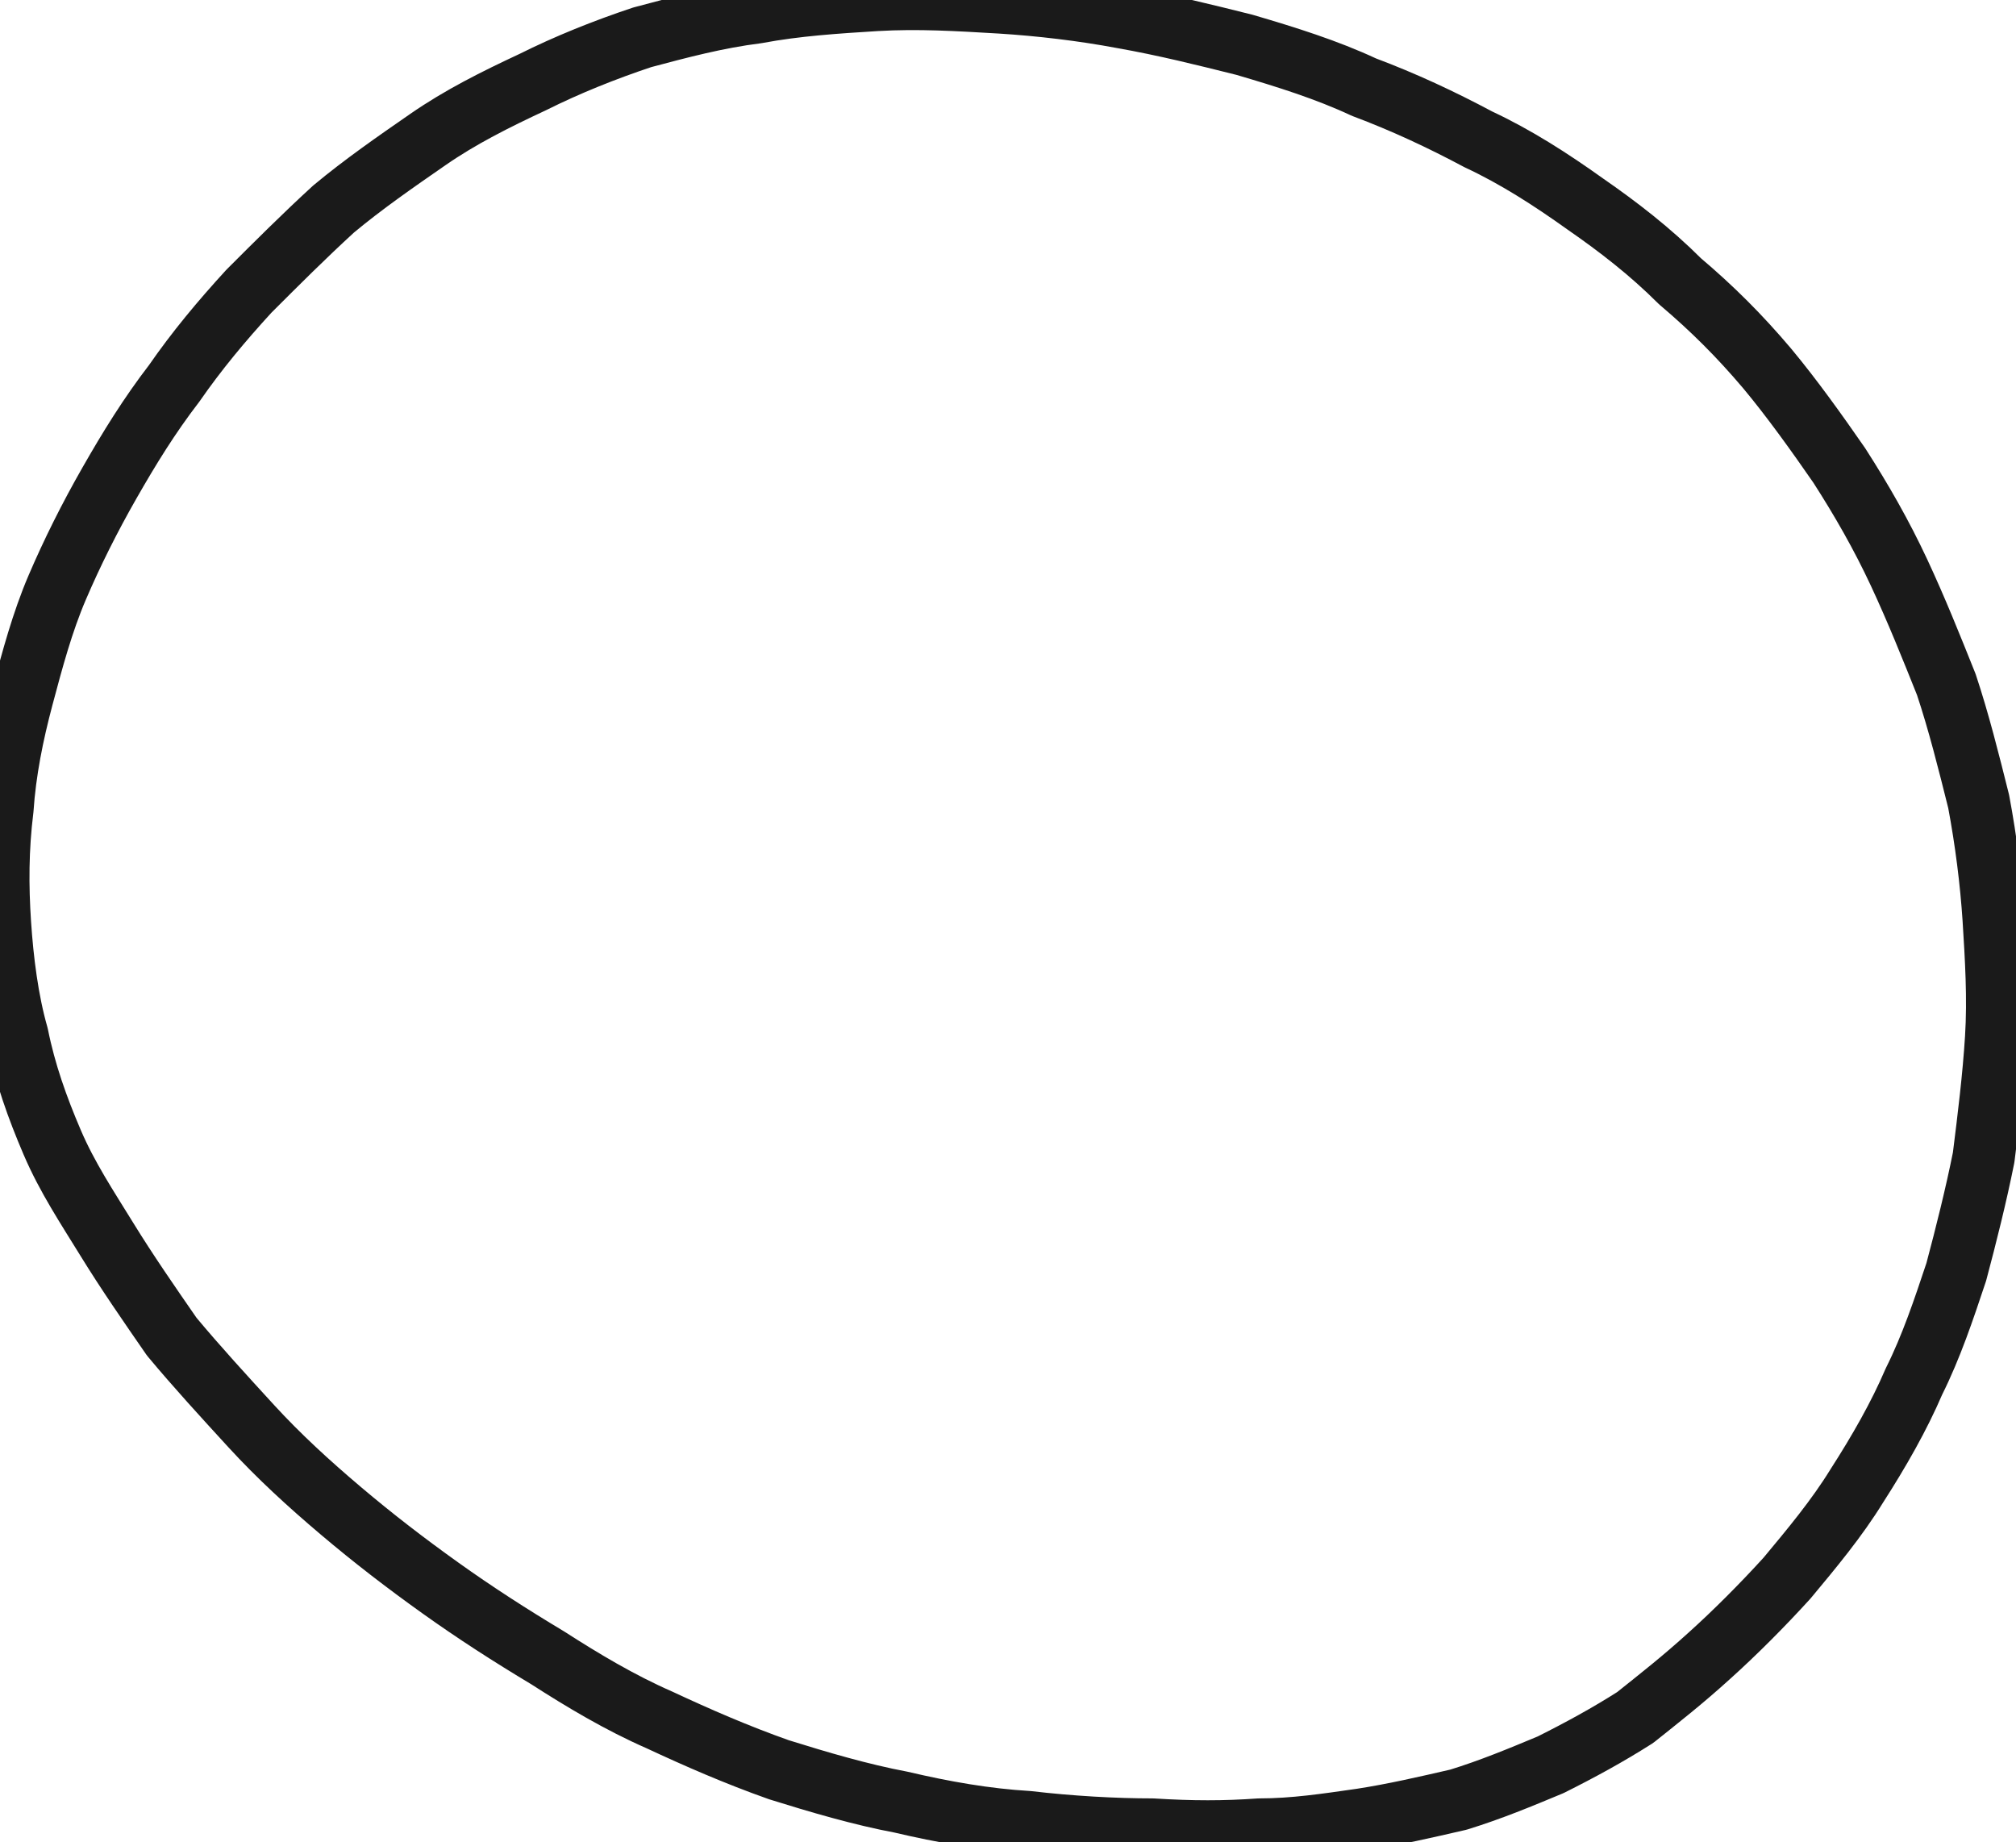
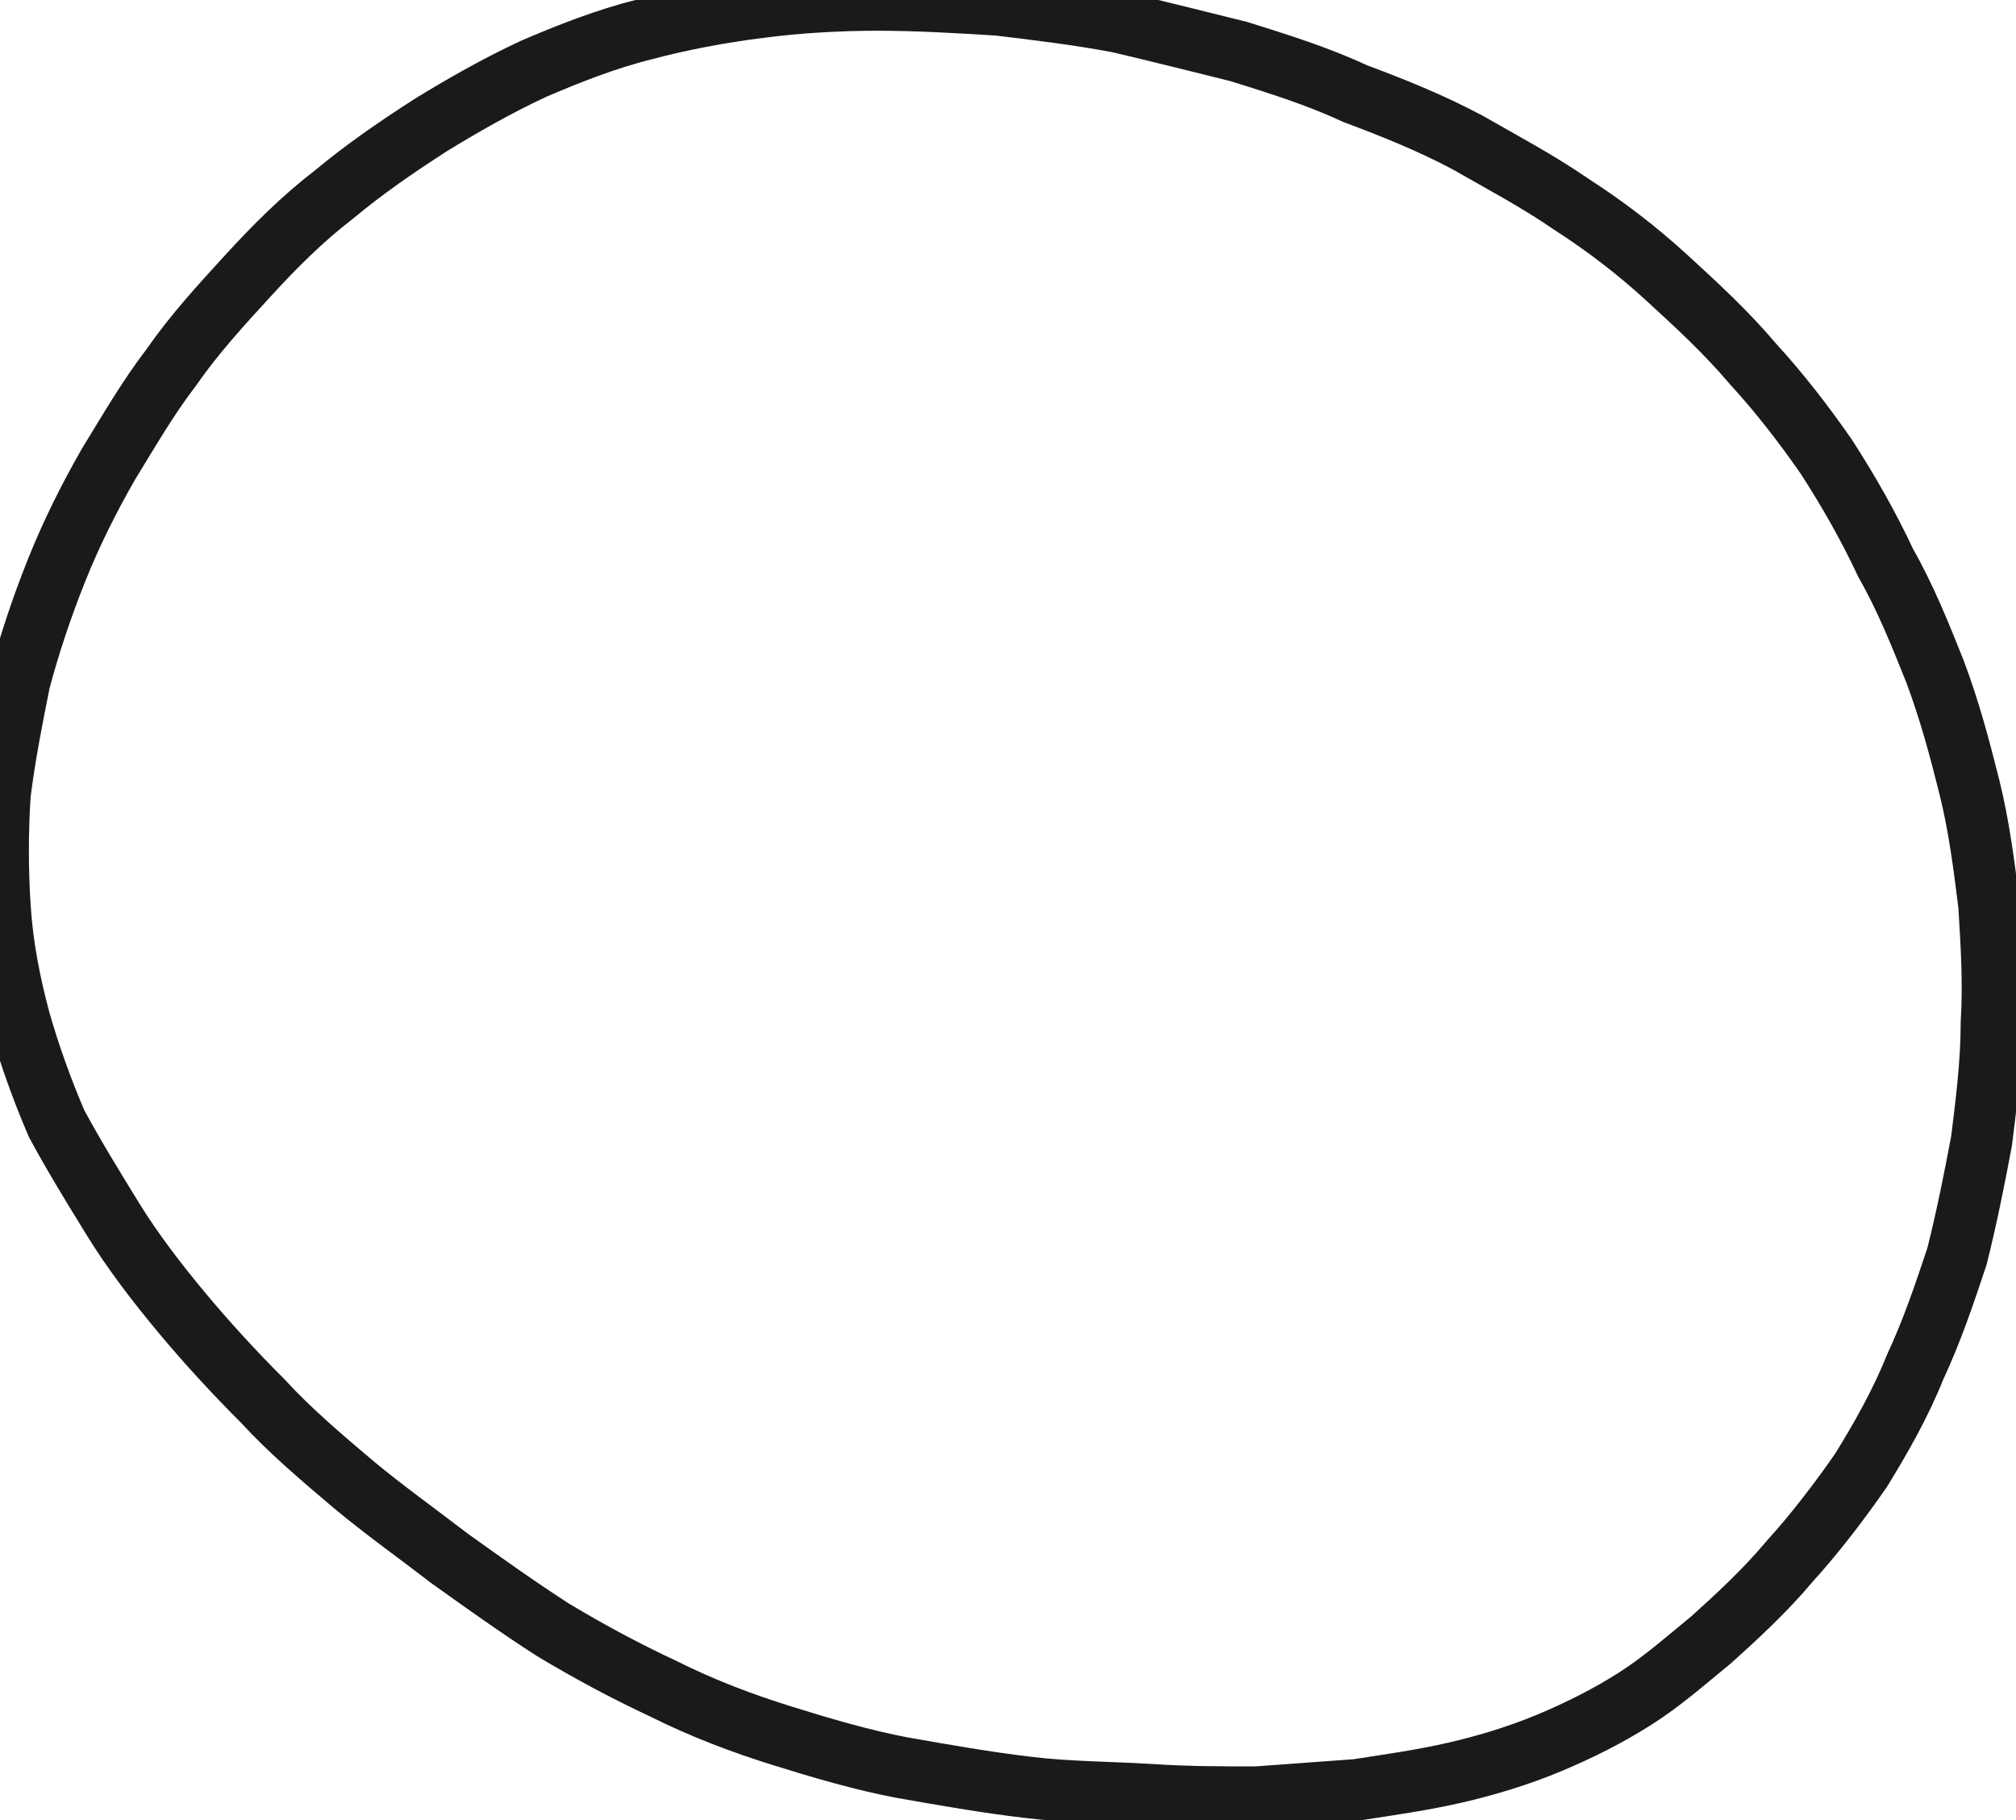
- <svg xmlns="http://www.w3.org/2000/svg" viewBox="0 0 81 74">
-   <path d="M58.6 72.3 C57.3 72.6 56.0 72.9 54.7 73.1 C53.3 73.3 52.0 73.5 50.6 73.5 C49.2 73.6 47.9 73.6 46.3 73.5 C44.8 73.5 43.0 73.4 41.3 73.2 C39.6 73.1 37.9 72.8 36.2 72.4 C34.6 72.1 32.9 71.6 31.3 71.1 C29.6 70.5 28.0 69.8 26.5 69.1 C24.9 68.4 23.4 67.5 22.0 66.6 C20.5 65.7 19.1 64.8 17.7 63.8 C16.3 62.8 15.0 61.8 13.7 60.7 C12.4 59.6 11.2 58.5 10.1 57.3 C9.0 56.1 7.9 54.9 6.9 53.7 C6.0 52.4 5.1 51.1 4.3 49.8 C3.5 48.5 2.7 47.3 2.1 45.9 C1.5 44.5 1.0 43.1 0.7 41.6 C0.3 40.2 0.1 38.6 0.0 37.1 C-0.1 35.6 -0.1 34.1 0.1 32.5 C0.2 31.0 0.5 29.5 0.9 28.0 C1.3 26.5 1.7 25.0 2.3 23.6 C2.9 22.2 3.6 20.8 4.4 19.4 C5.2 18.0 6.0 16.7 7.0 15.4 C7.9 14.1 8.9 12.9 10.0 11.7 C11.1 10.6 12.2 9.5 13.4 8.4 C14.6 7.4 15.9 6.5 17.2 5.6 C18.5 4.7 19.9 4.0 21.4 3.3 C22.8 2.6 24.3 2.0 25.8 1.5 C27.3 1.1 28.8 0.7 30.4 0.5 C32.0 0.2 33.6 0.1 35.2 0.0 C36.9 -0.1 38.5 -0.0 40.2 0.1 C41.8 0.2 43.5 0.4 45.1 0.7 C46.8 1.0 48.4 1.4 50.0 1.8 C51.7 2.3 53.3 2.8 54.8 3.5 C56.4 4.1 57.9 4.8 59.4 5.6 C60.9 6.3 62.3 7.2 63.7 8.2 C65.0 9.1 66.3 10.1 67.5 11.3 C68.8 12.4 69.9 13.5 71.0 14.8 C72.0 16.0 73.0 17.4 73.9 18.7 C74.8 20.1 75.6 21.5 76.3 23.0 C77.0 24.5 77.6 26.0 78.2 27.5 C78.7 29.0 79.1 30.6 79.5 32.2 C79.8 33.8 80.0 35.4 80.1 36.9 C80.2 38.5 80.3 40.1 80.2 41.7 C80.1 43.3 79.9 44.9 79.7 46.5 C79.4 48.0 79.0 49.6 78.6 51.1 C78.1 52.6 77.6 54.1 76.9 55.5 C76.3 56.9 75.5 58.3 74.6 59.7 C73.8 61.0 72.8 62.2 71.8 63.4 C70.8 64.5 69.7 65.6 68.7 66.5 C67.6 67.5 66.7 68.2 65.7 69.0 C64.6 69.7 63.5 70.3 62.3 70.9 C61.1 71.4 59.9 71.9 58.6 72.3 Z" fill="none" stroke="#1a1a1a" stroke-width="2.5" vector-effect="non-scaling-stroke" stroke-linecap="round" stroke-linejoin="round" />
+ <svg xmlns="http://www.w3.org/2000/svg" viewBox="0 0 82 74">
+   <path d="M59.2 72.1 C57.9 72.4 56.5 72.6 55.2 72.8 C53.8 72.9 52.5 73.0 51.1 73.1 C49.7 73.1 48.3 73.1 46.8 73.0 C45.2 72.9 43.4 72.9 41.8 72.7 C40.1 72.5 38.4 72.2 36.7 71.9 C35.1 71.6 33.4 71.1 31.8 70.6 C30.2 70.1 28.6 69.5 27.0 68.7 C25.5 68.0 24.0 67.2 22.5 66.3 C21.1 65.4 19.7 64.4 18.3 63.4 C17.0 62.4 15.6 61.4 14.4 60.4 C13.1 59.3 11.8 58.2 10.7 57.0 C9.5 55.8 8.4 54.6 7.4 53.4 C6.4 52.2 5.4 50.9 4.6 49.6 C3.8 48.3 3.0 47.0 2.3 45.7 C1.7 44.3 1.2 42.9 0.8 41.5 C0.4 40.0 0.1 38.5 0.0 36.9 C-0.1 35.4 -0.1 33.8 0.0 32.3 C0.2 30.7 0.5 29.2 0.8 27.7 C1.2 26.2 1.7 24.7 2.3 23.2 C2.9 21.7 3.6 20.3 4.4 18.9 C5.2 17.6 6.0 16.2 7.0 14.9 C7.9 13.6 9.0 12.4 10.1 11.2 C11.2 10.0 12.3 8.9 13.6 7.9 C14.8 6.9 16.1 6.0 17.5 5.1 C18.8 4.3 20.2 3.5 21.7 2.8 C23.1 2.2 24.6 1.6 26.2 1.2 C27.7 0.8 29.3 0.5 30.9 0.3 C32.4 0.1 34.1 0.0 35.7 0.0 C37.3 -0.0 39.0 0.1 40.6 0.2 C42.3 0.4 43.9 0.6 45.5 0.9 C47.2 1.3 48.8 1.7 50.4 2.1 C52.0 2.6 53.6 3.1 55.1 3.8 C56.7 4.4 58.2 5.0 59.7 5.8 C61.1 6.6 62.6 7.4 63.9 8.3 C65.3 9.2 66.6 10.2 67.8 11.3 C69.0 12.4 70.2 13.5 71.3 14.8 C72.4 16.0 73.4 17.3 74.3 18.6 C75.2 20.0 76.0 21.4 76.7 22.9 C77.5 24.3 78.1 25.8 78.7 27.3 C79.3 28.9 79.7 30.4 80.1 32.0 C80.5 33.6 80.7 35.2 80.9 36.8 C81.0 38.4 81.1 40.0 81.0 41.6 C81.0 43.2 80.8 44.8 80.6 46.4 C80.3 48.0 80.0 49.5 79.6 51.1 C79.1 52.6 78.6 54.1 77.9 55.6 C77.3 57.1 76.5 58.5 75.7 59.8 C74.8 61.1 73.8 62.4 72.8 63.5 C71.8 64.7 70.6 65.8 69.6 66.7 C68.5 67.6 67.6 68.4 66.5 69.1 C65.4 69.8 64.2 70.4 63.0 70.9 C61.8 71.4 60.5 71.8 59.2 72.1 Z" fill="none" stroke="#1a1a1a" stroke-width="2.5" vector-effect="non-scaling-stroke" stroke-linecap="round" stroke-linejoin="round" />
</svg>
